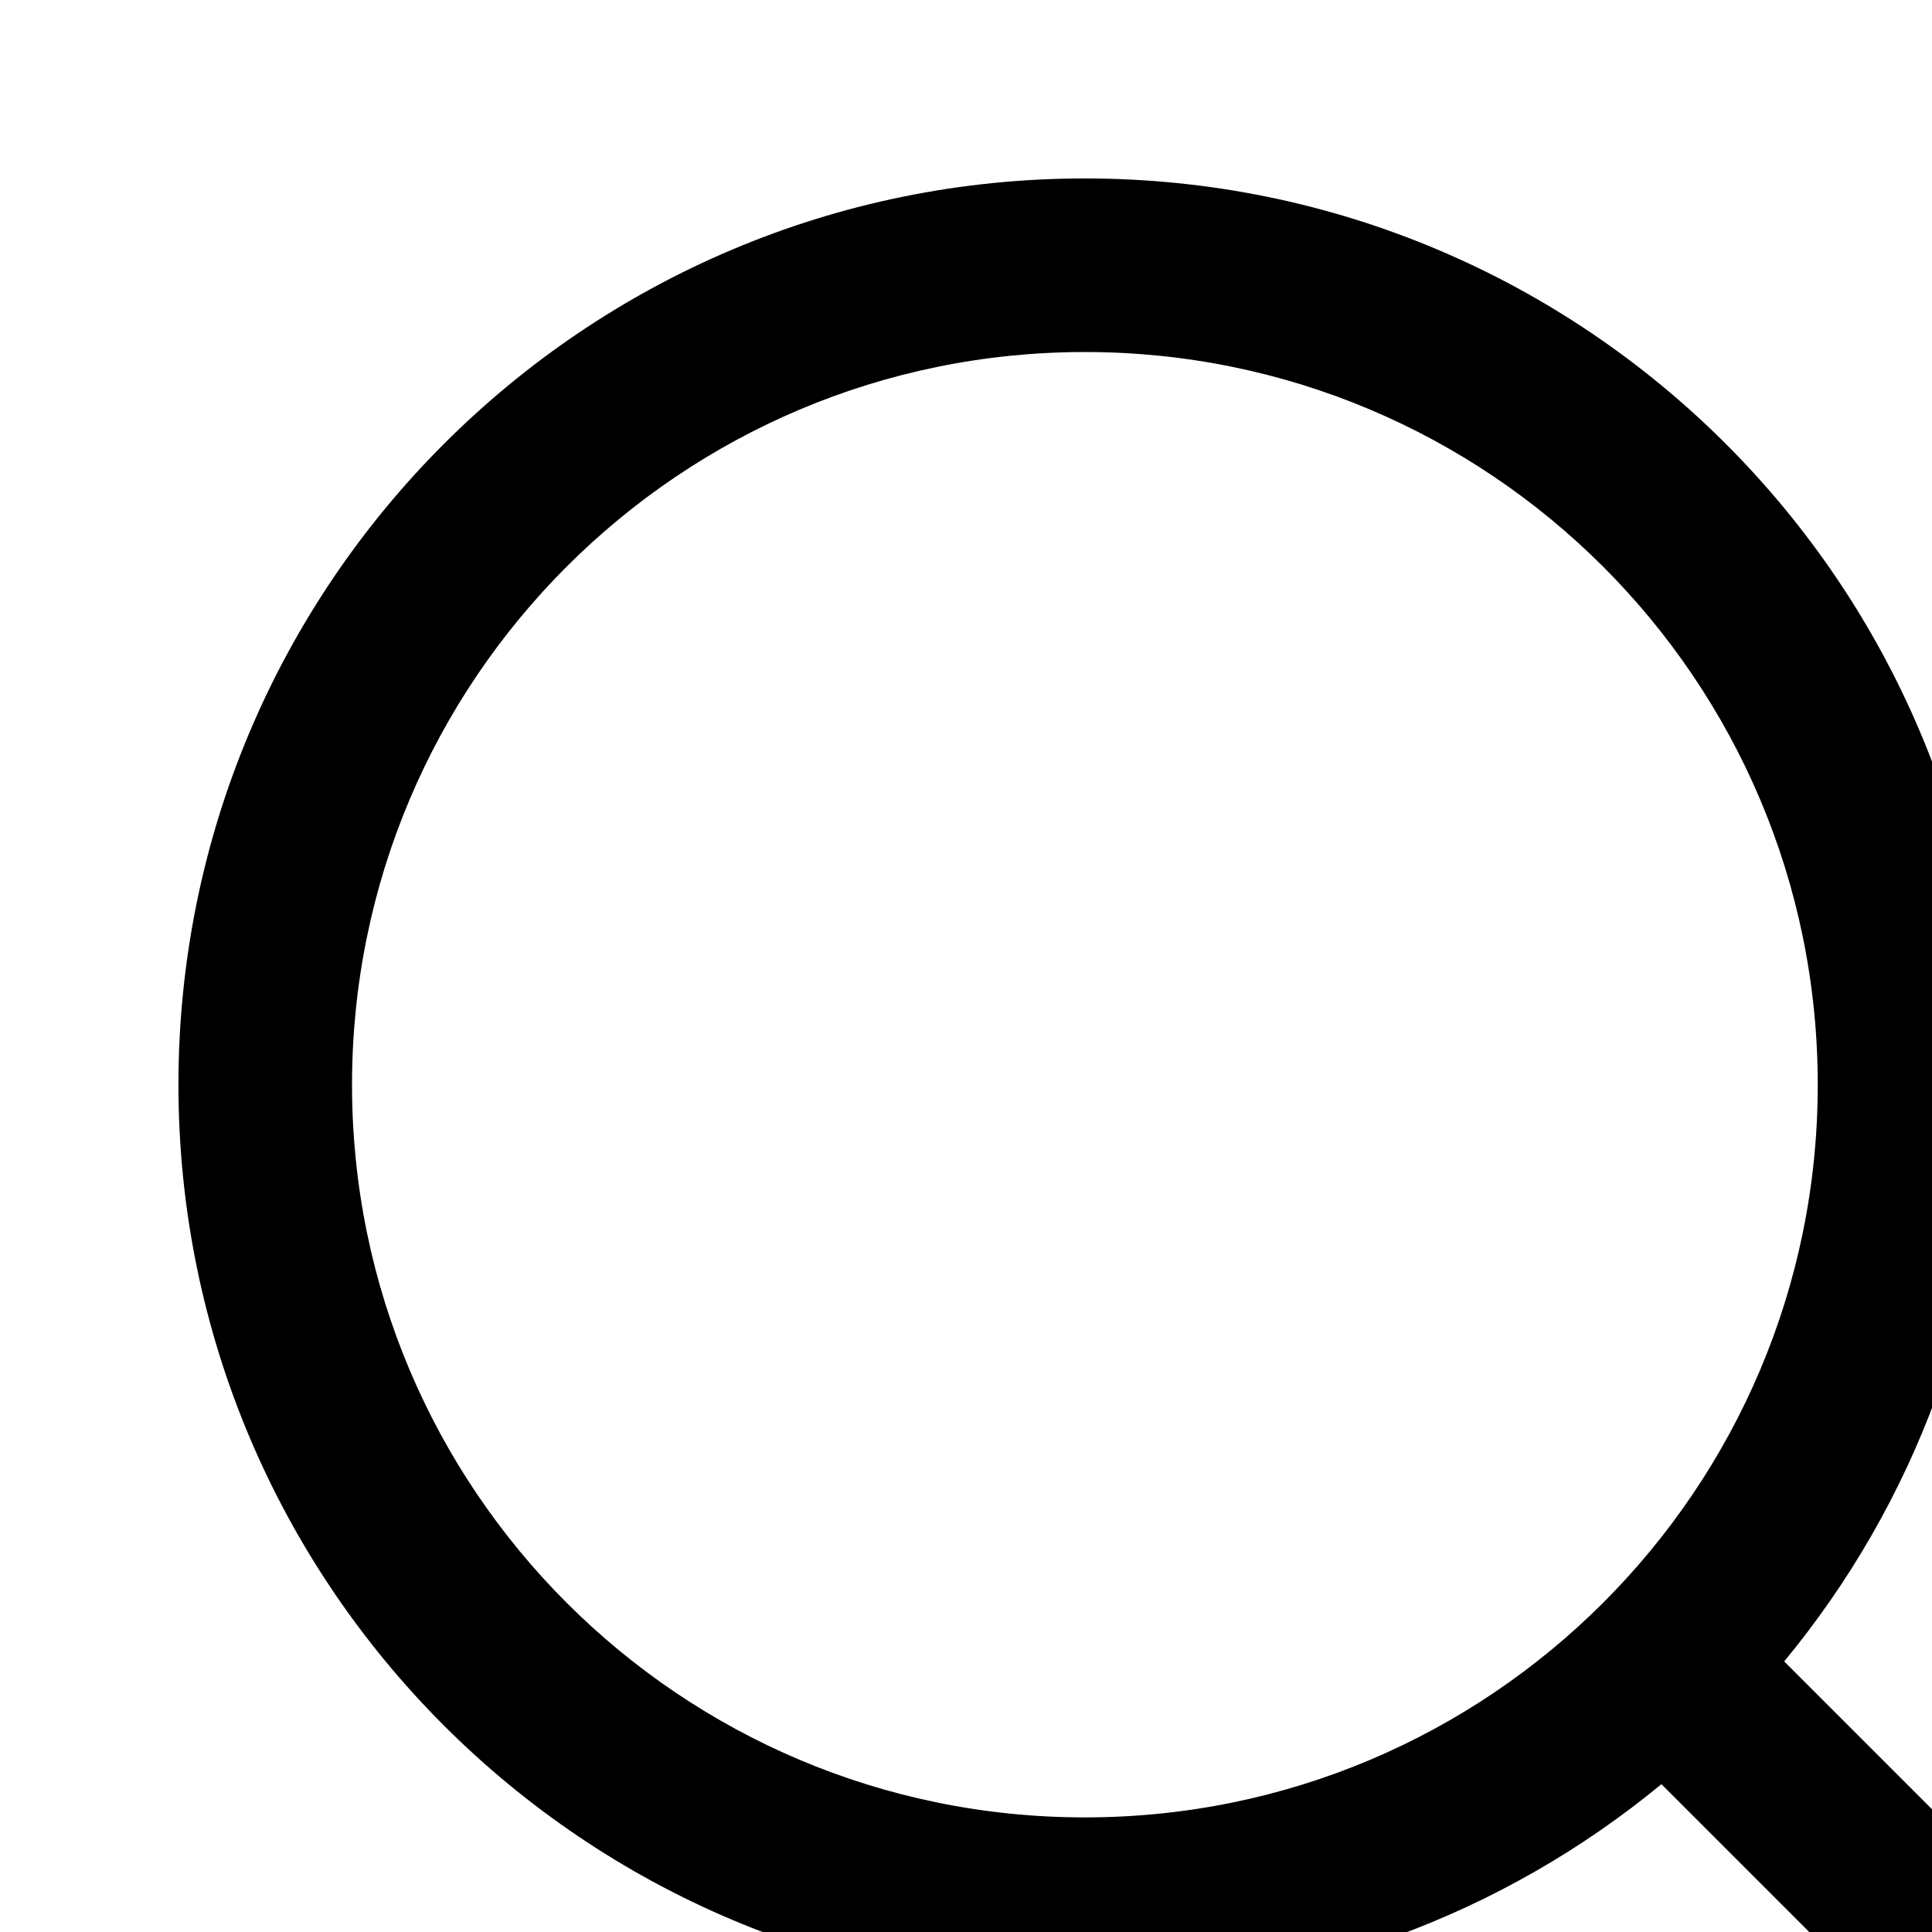
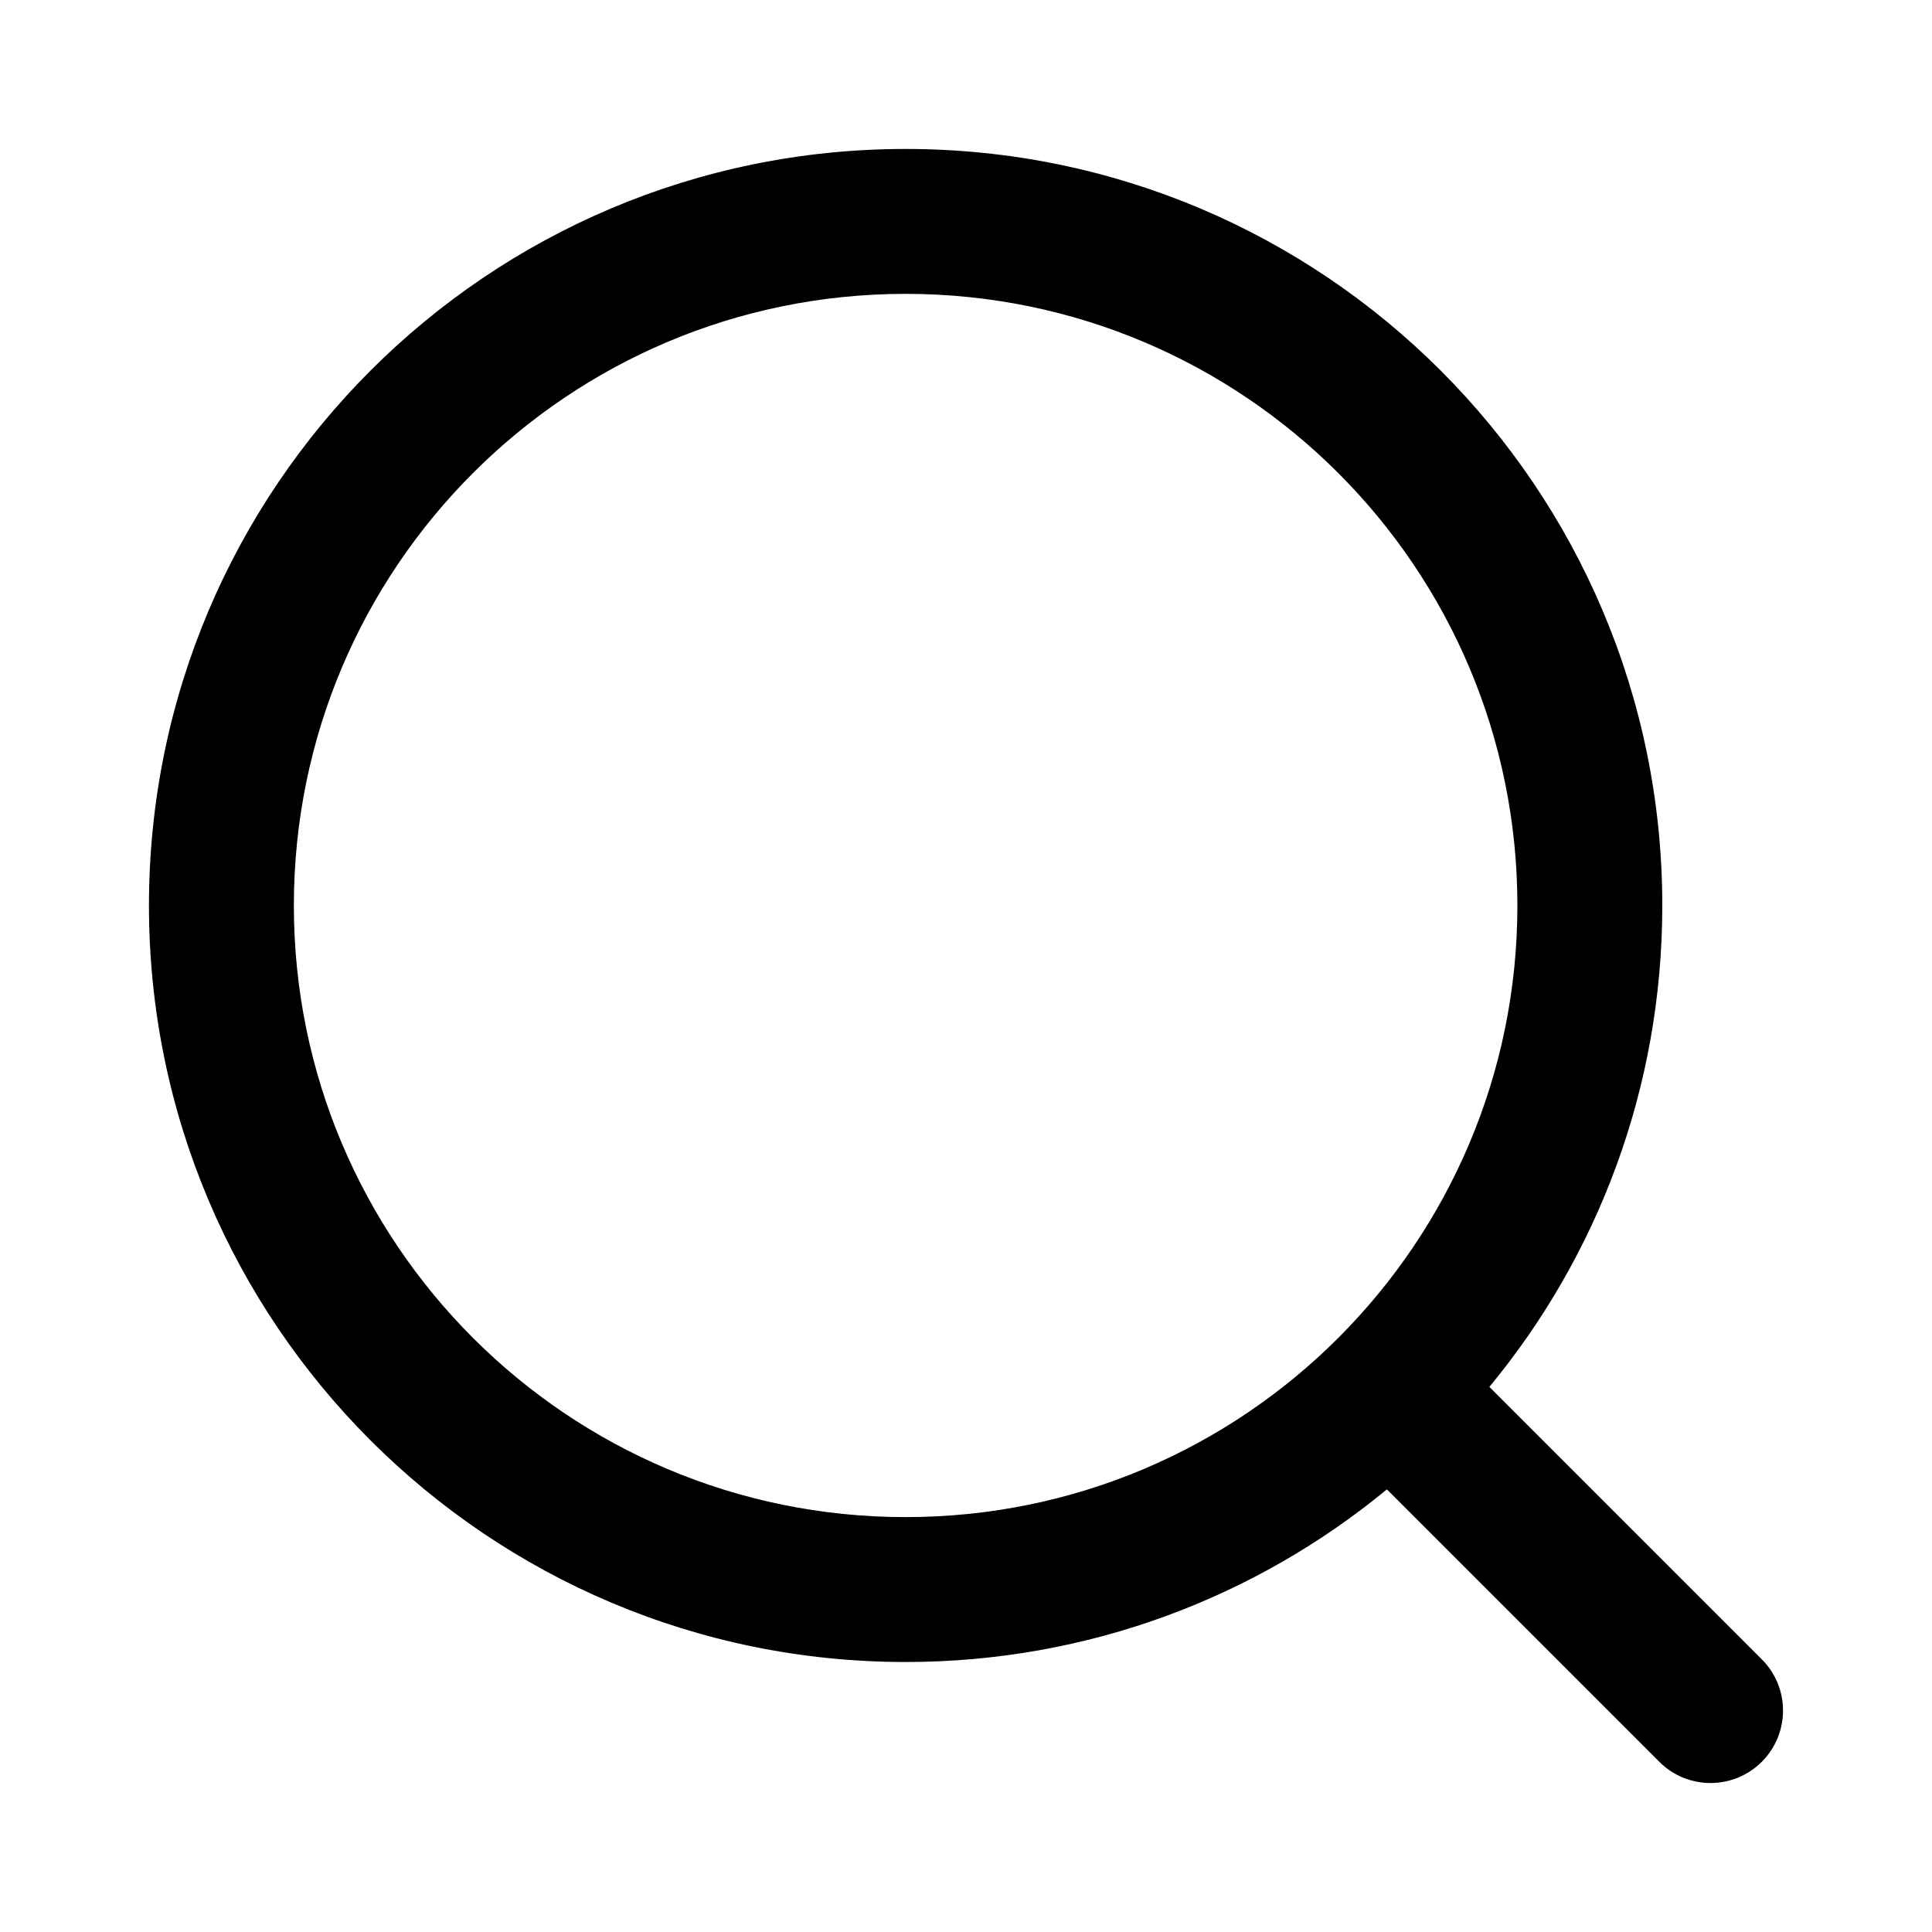
- <svg xmlns="http://www.w3.org/2000/svg" fill="currentColor">
+ <svg xmlns="http://www.w3.org/2000/svg" width="20" height="20" viewBox="0 0 20 20" fill="currentColor">
  <path fill-rule="evenodd" clip-rule="evenodd" d="M3.042 9.374C3.042 5.877 5.877 3.042 9.375 3.042C12.873 3.042 15.708 5.877 15.708 9.374C15.708 12.87 12.873 15.705 9.375 15.705C5.877 15.705 3.042 12.87 3.042 9.374ZM9.375 1.542C5.049 1.542 1.542 5.048 1.542 9.374C1.542 13.699 5.049 17.205 9.375 17.205C11.267 17.205 13.003 16.534 14.357 15.418L17.177 18.238C17.47 18.531 17.945 18.531 18.238 18.238C18.531 17.945 18.531 17.47 18.238 17.177L15.418 14.357C16.537 13.003 17.208 11.267 17.208 9.374C17.208 5.048 13.701 1.542 9.375 1.542Z" fill="currentColor" />
</svg>
